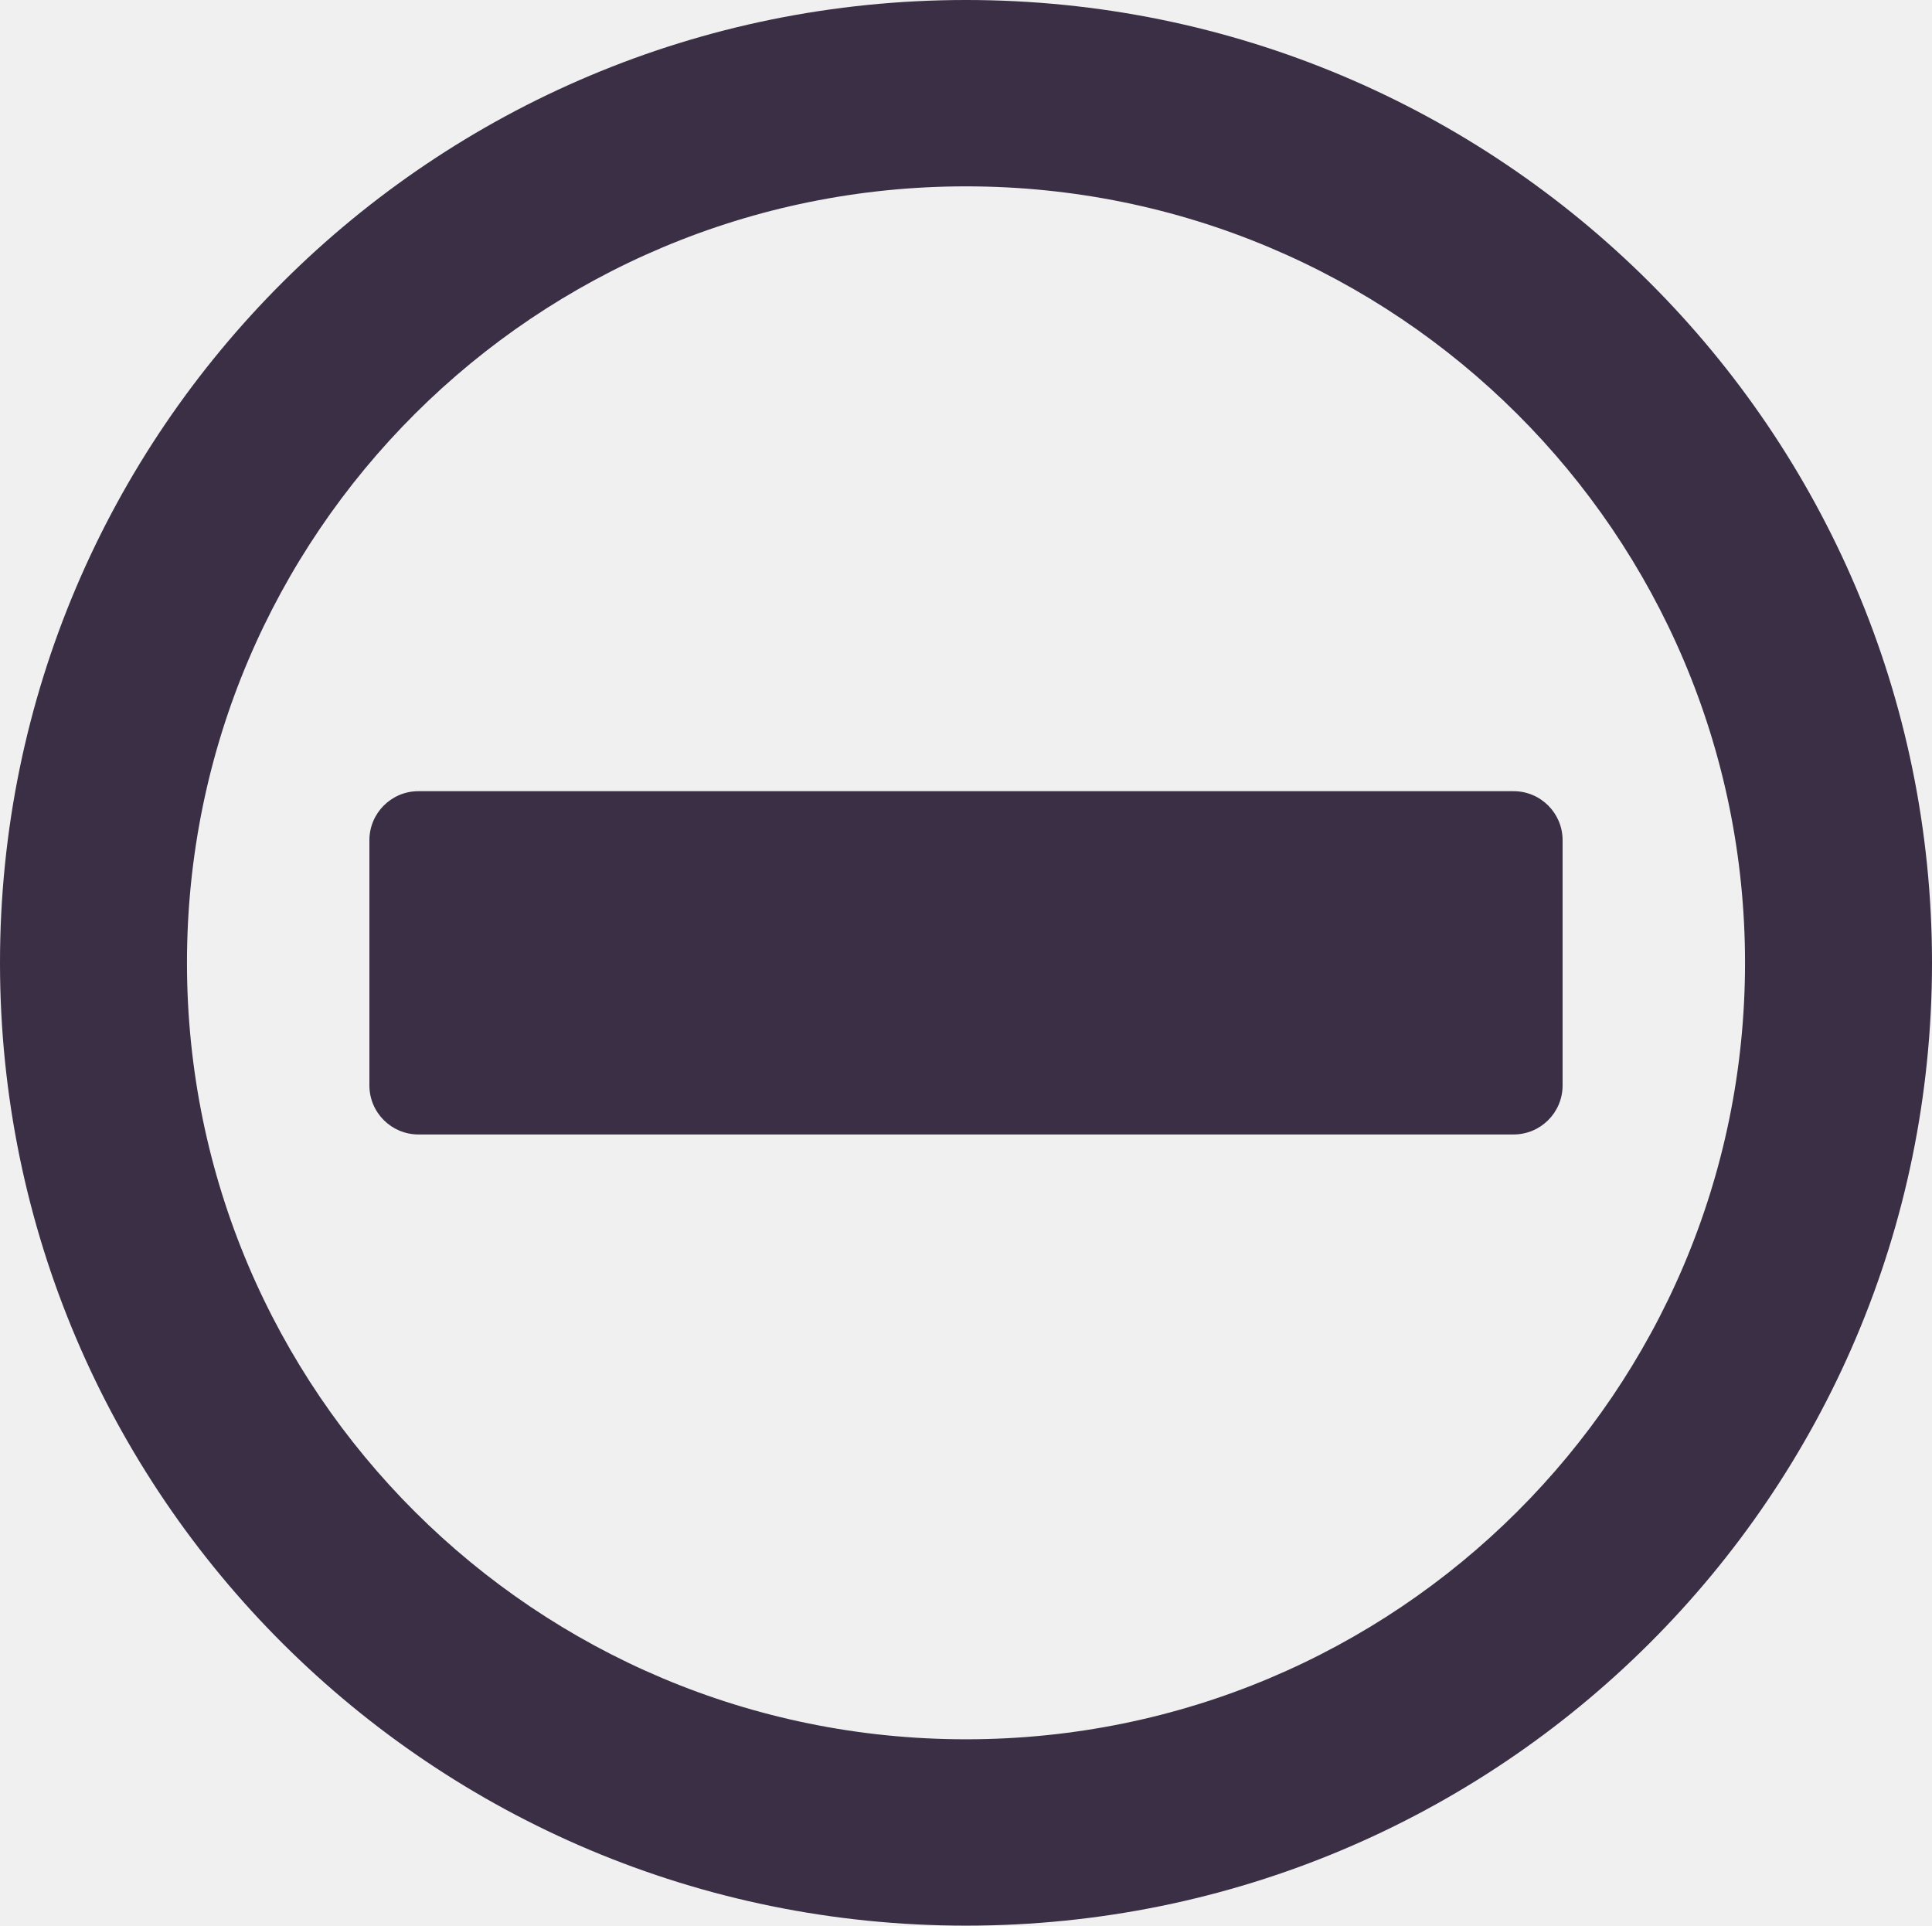
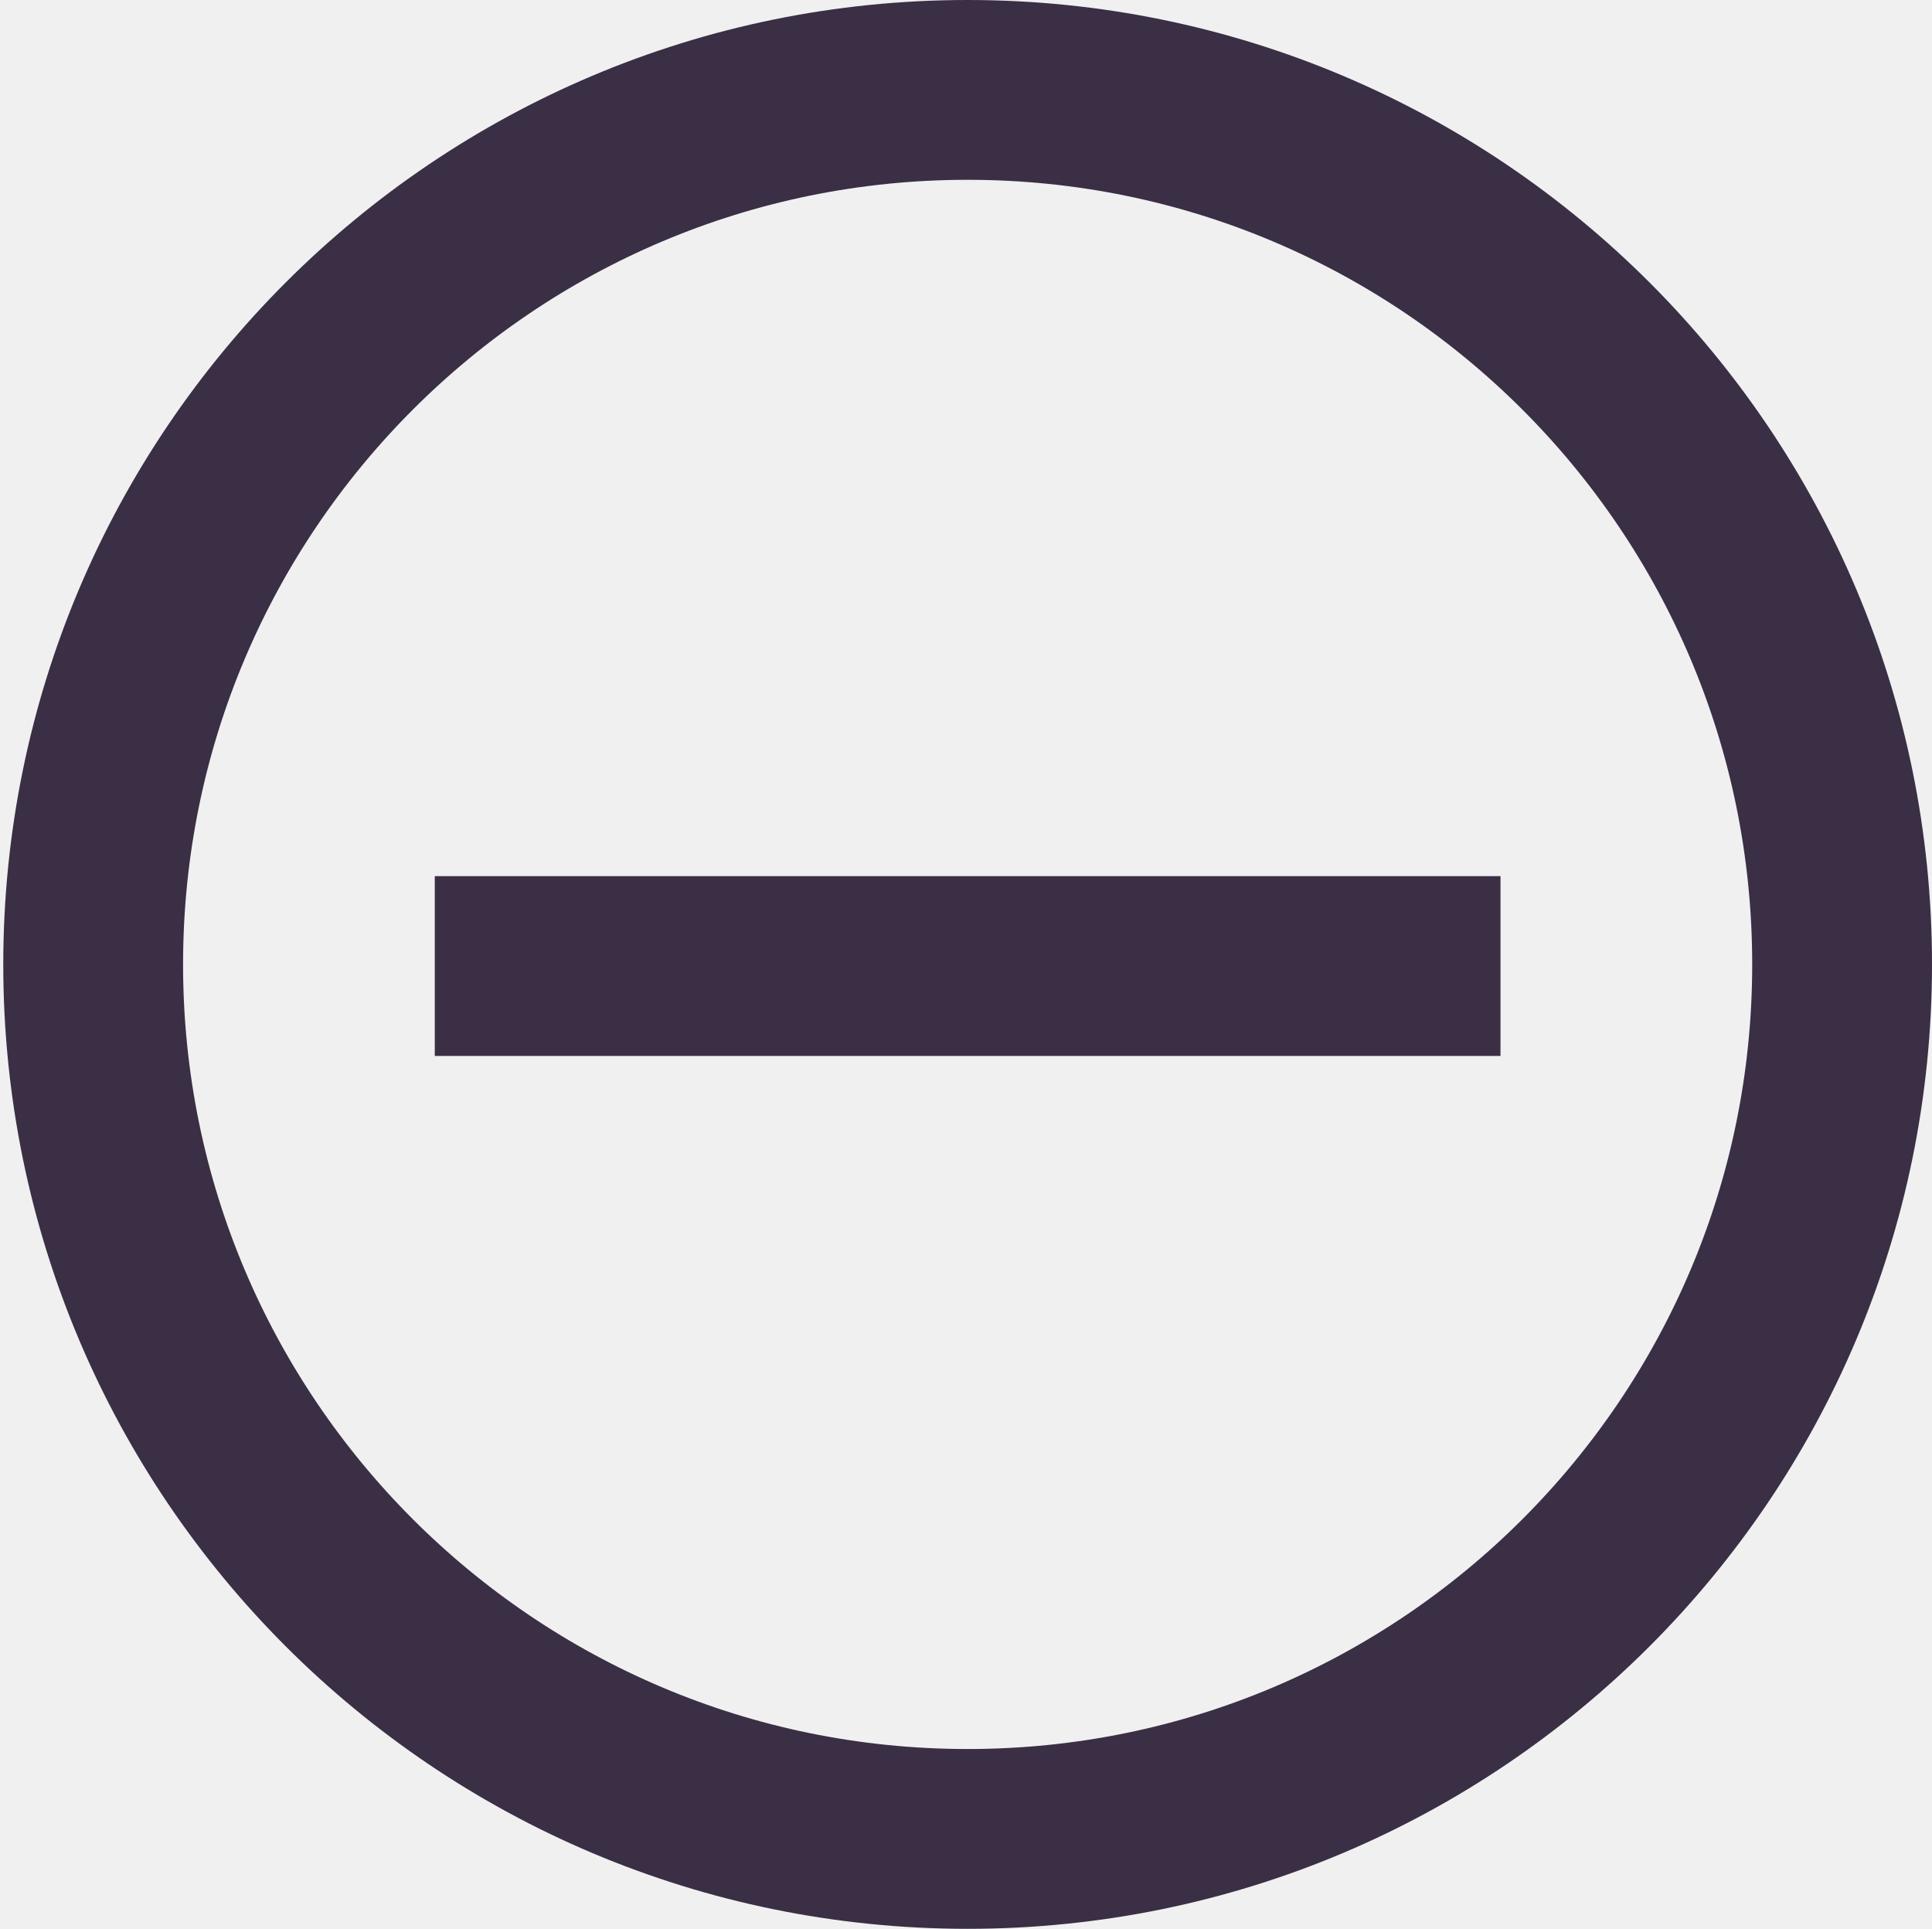
- <svg xmlns="http://www.w3.org/2000/svg" width="591" height="589" viewBox="0 0 591 589" fill="none">
-   <g clip-path="url(#clip0)">
-     <path d="M591 294.5C591 131.812 458.74 0 295.5 0C132.26 0 0 131.812 0 294.5C0 457.188 132.26 589 295.5 589C458.74 589 591 457.188 591 294.5ZM57.194 294.5C57.194 163.281 163.836 57 295.5 57C427.164 57 533.806 163.281 533.806 294.5C533.806 425.719 427.164 532 295.5 532C163.836 532 57.194 425.719 57.194 294.5Z" fill="#3A2F45" />
-     <rect x="113" y="242" width="365" height="105" rx="15" fill="#3A2F45" />
-   </g>
-   <defs>
-     <clipPath id="clip0">
-       <rect width="591" height="589" fill="white" />
-     </clipPath>
-   </defs>
+ <svg xmlns="http://www.w3.org/2000/svg" width="591" height="590" viewBox="0 0 591 590" fill="none">
+   <line x1="133" y1="295.5" x2="459" y2="295.5" stroke="#3A2F45" stroke-width="55" />
+   <circle cx="296" cy="295" r="267.5" stroke="#3A2F45" stroke-width="55" />
</svg>
